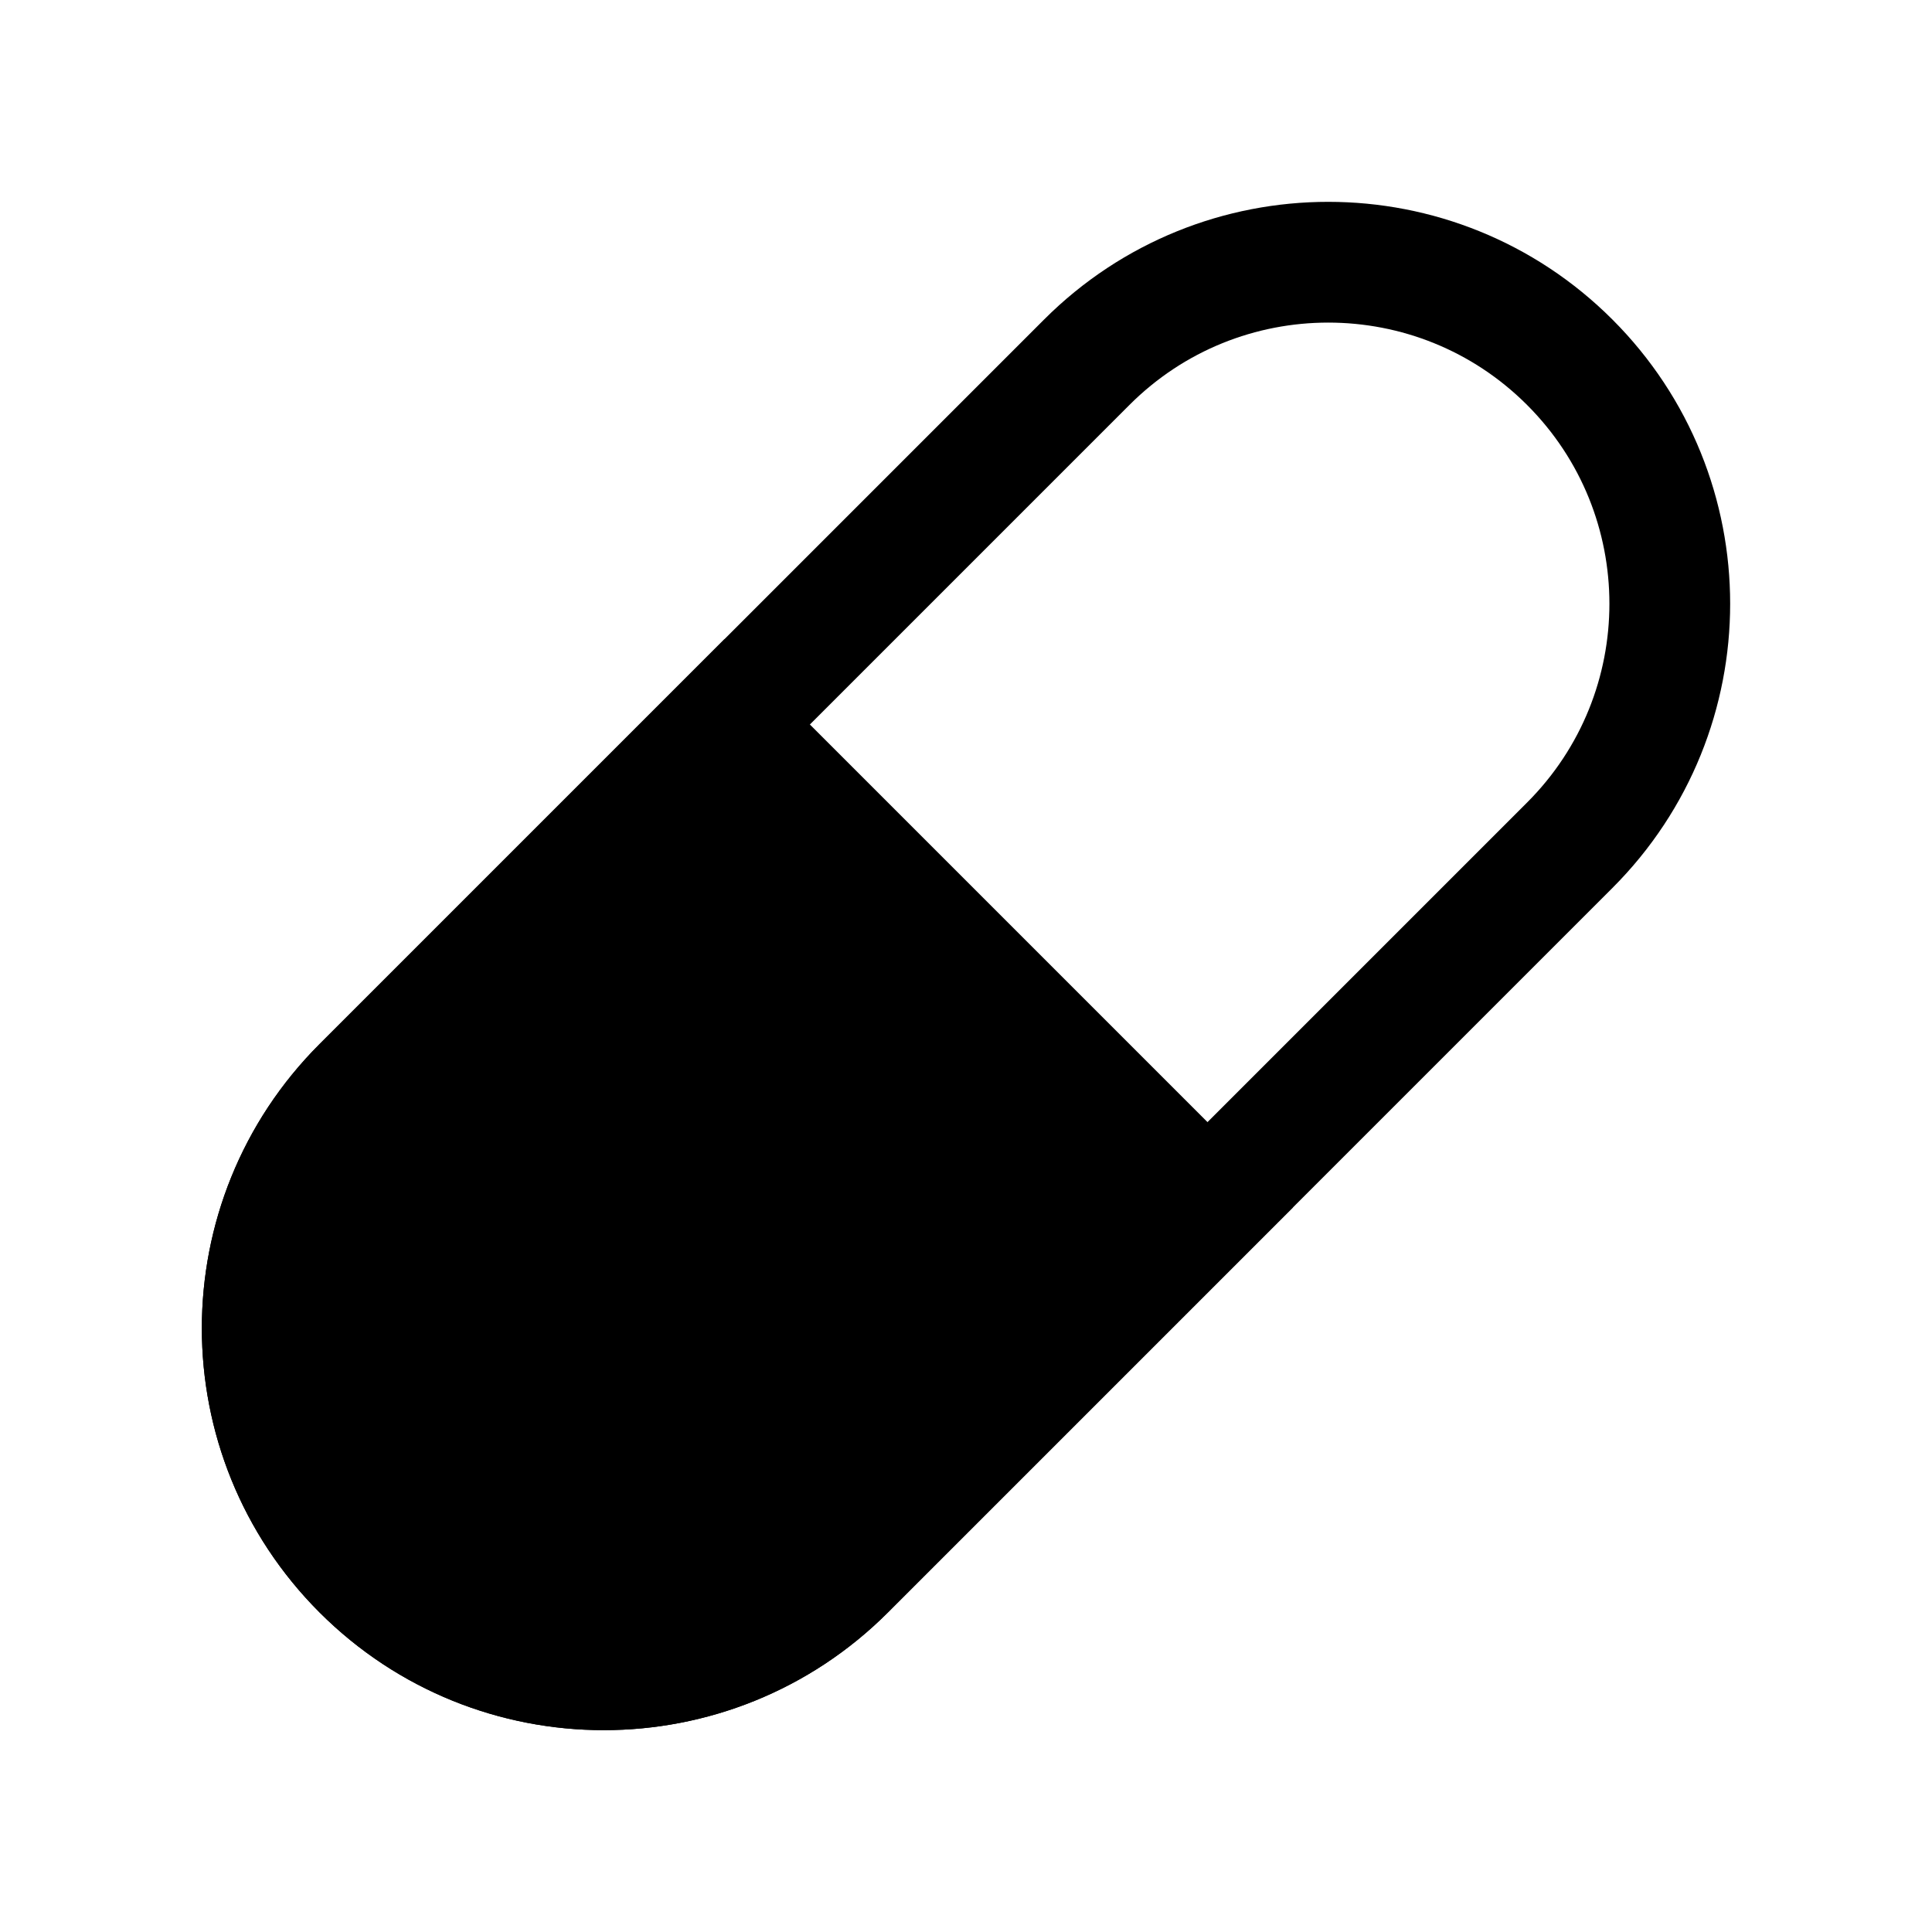
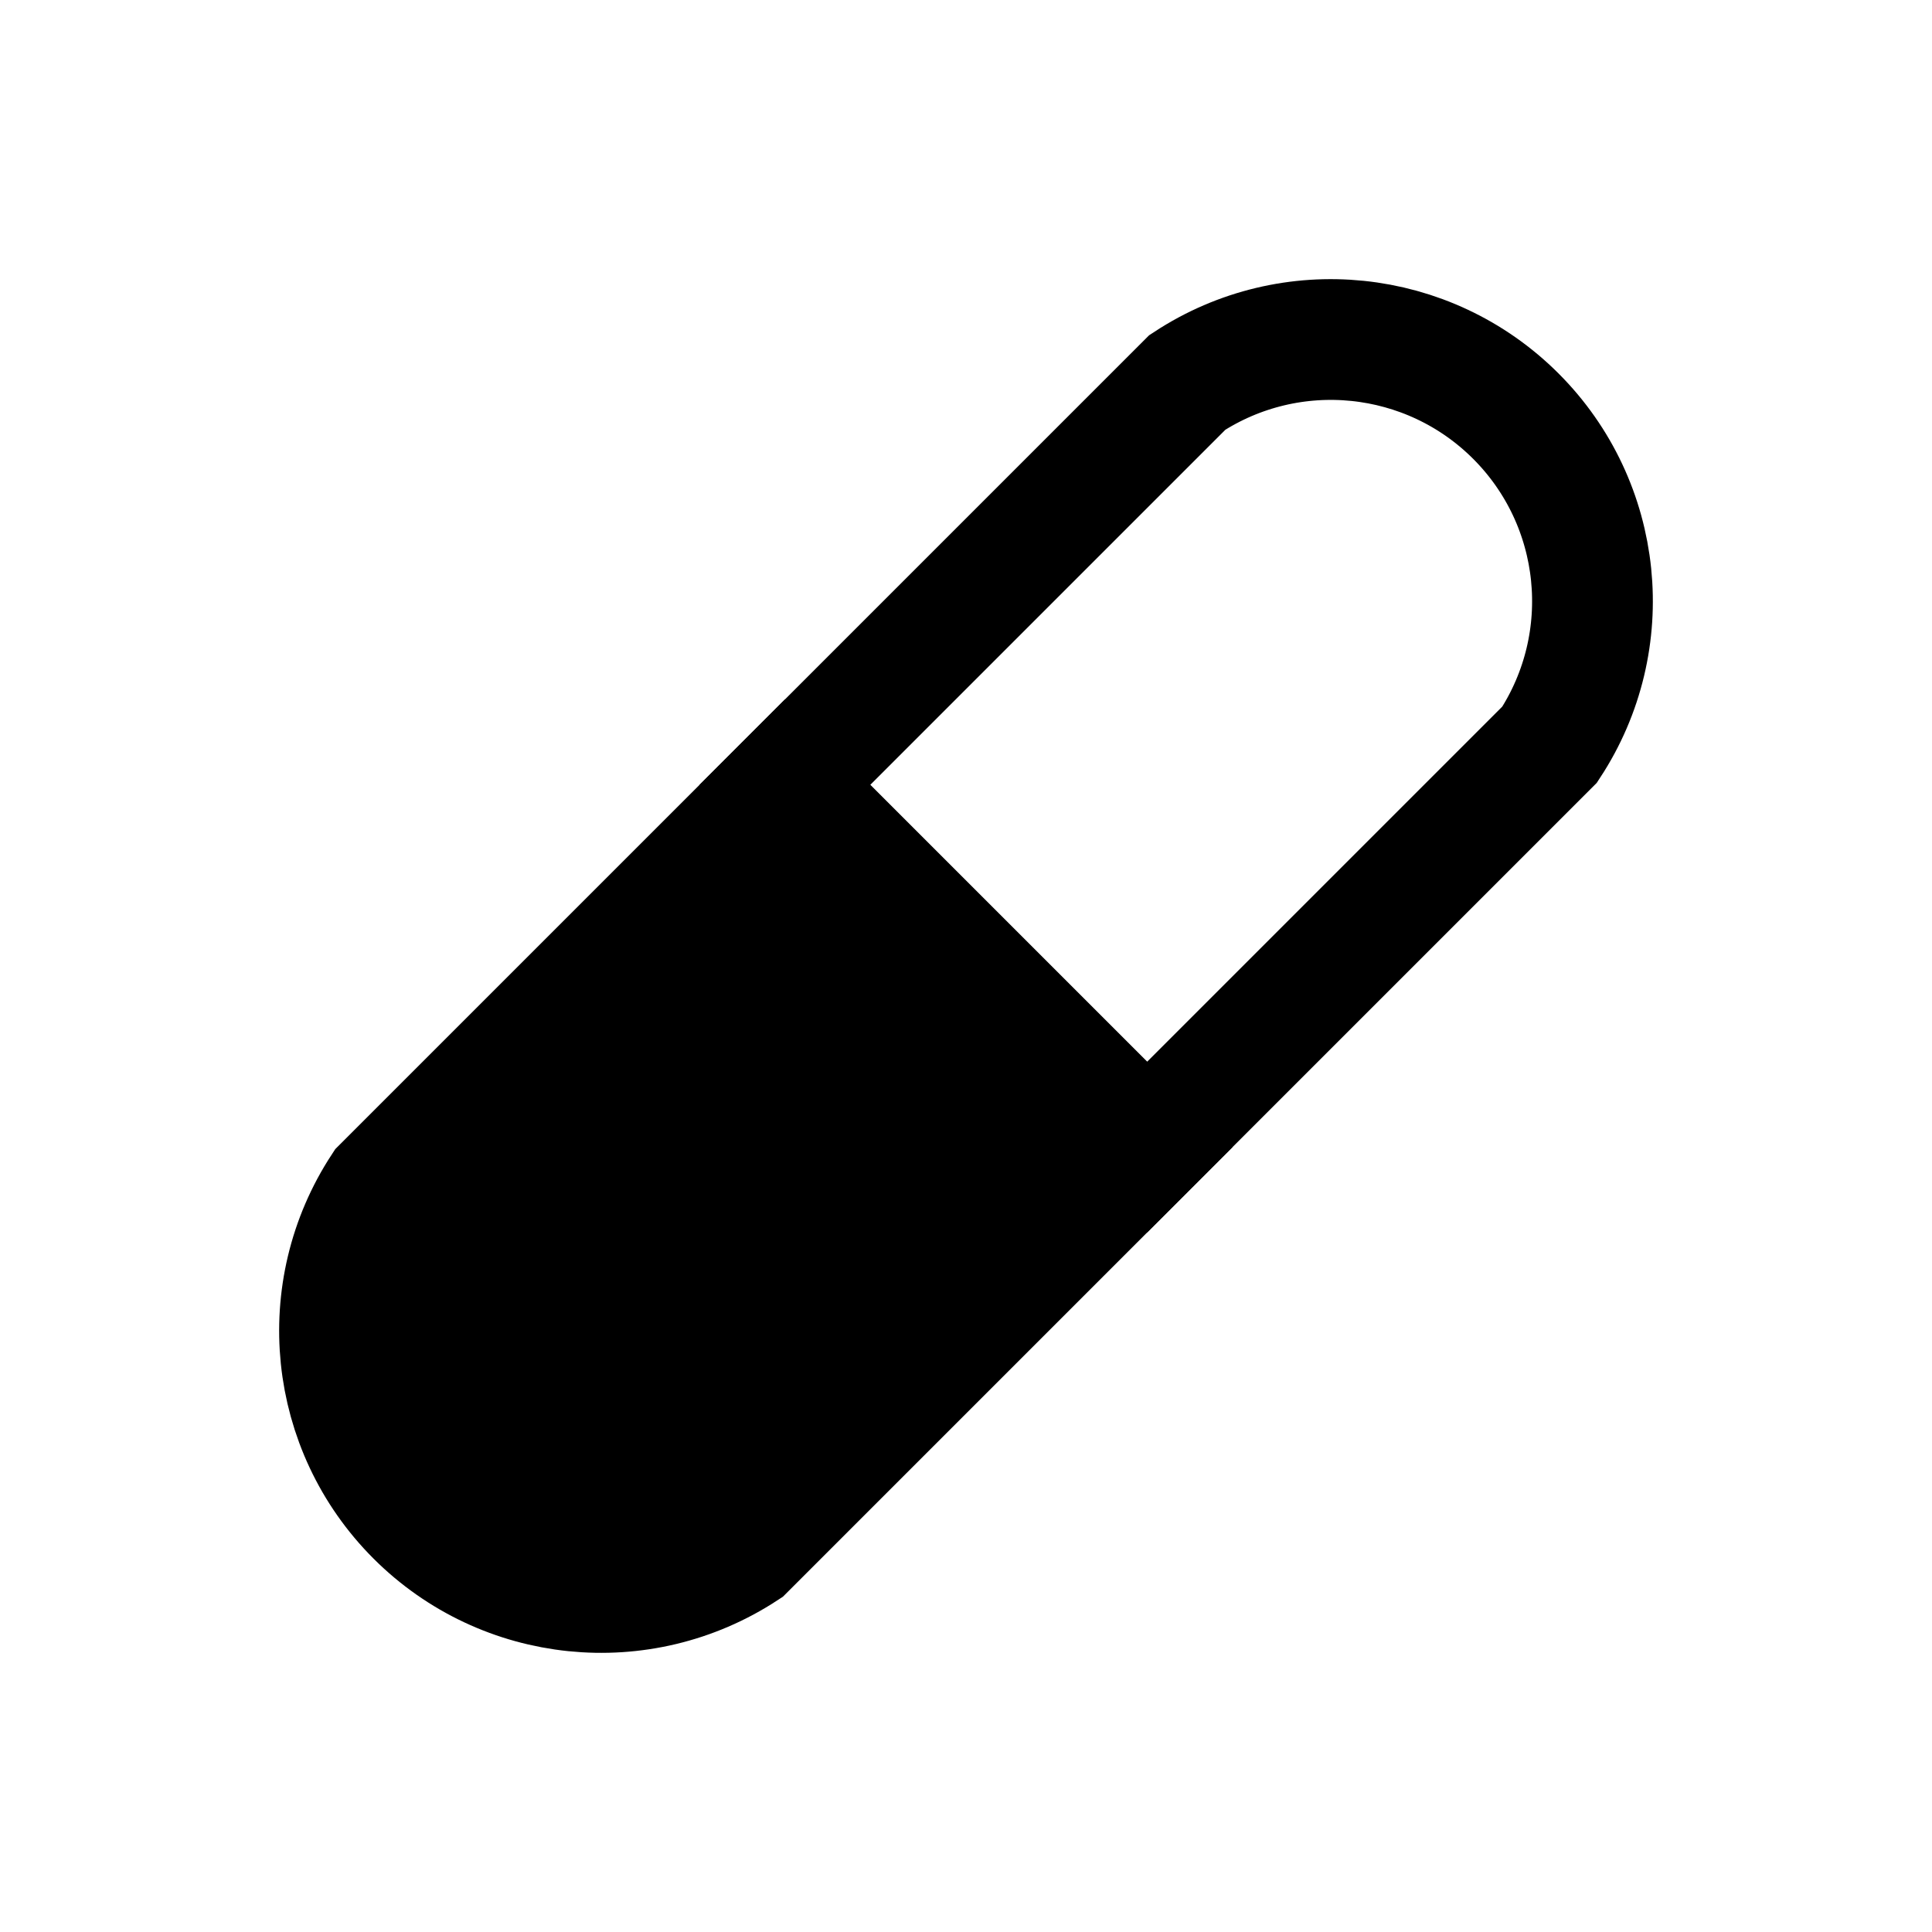
<svg xmlns="http://www.w3.org/2000/svg" viewBox="0 0 24 24" fill="none" stroke="currentColor" stroke-linecap="square" stroke-linejoin="miter" stroke-miterlimit="3.5" stroke-width="1.5">
-   <path d="m4.5 13.5 9-9a4.24 4.24 0 0 1 6 6l-9 9a4.24 4.24 0 0 1-6-6Z" />
-   <path fill="currentColor" d="m9 9 6 6-4.5 4.5a4.24 4.24 0 0 1-6-6Z" />
+   <path fill="currentColor" d="m9.75 9.75-5 5a3.25 3.25 0 0 0 4.5 4.5l5-5Z" />
+   <path d="m9.75 9.75 5-5a3.25 3.25 0 0 1 4.5 4.5l-5 5Z" />
</svg>
